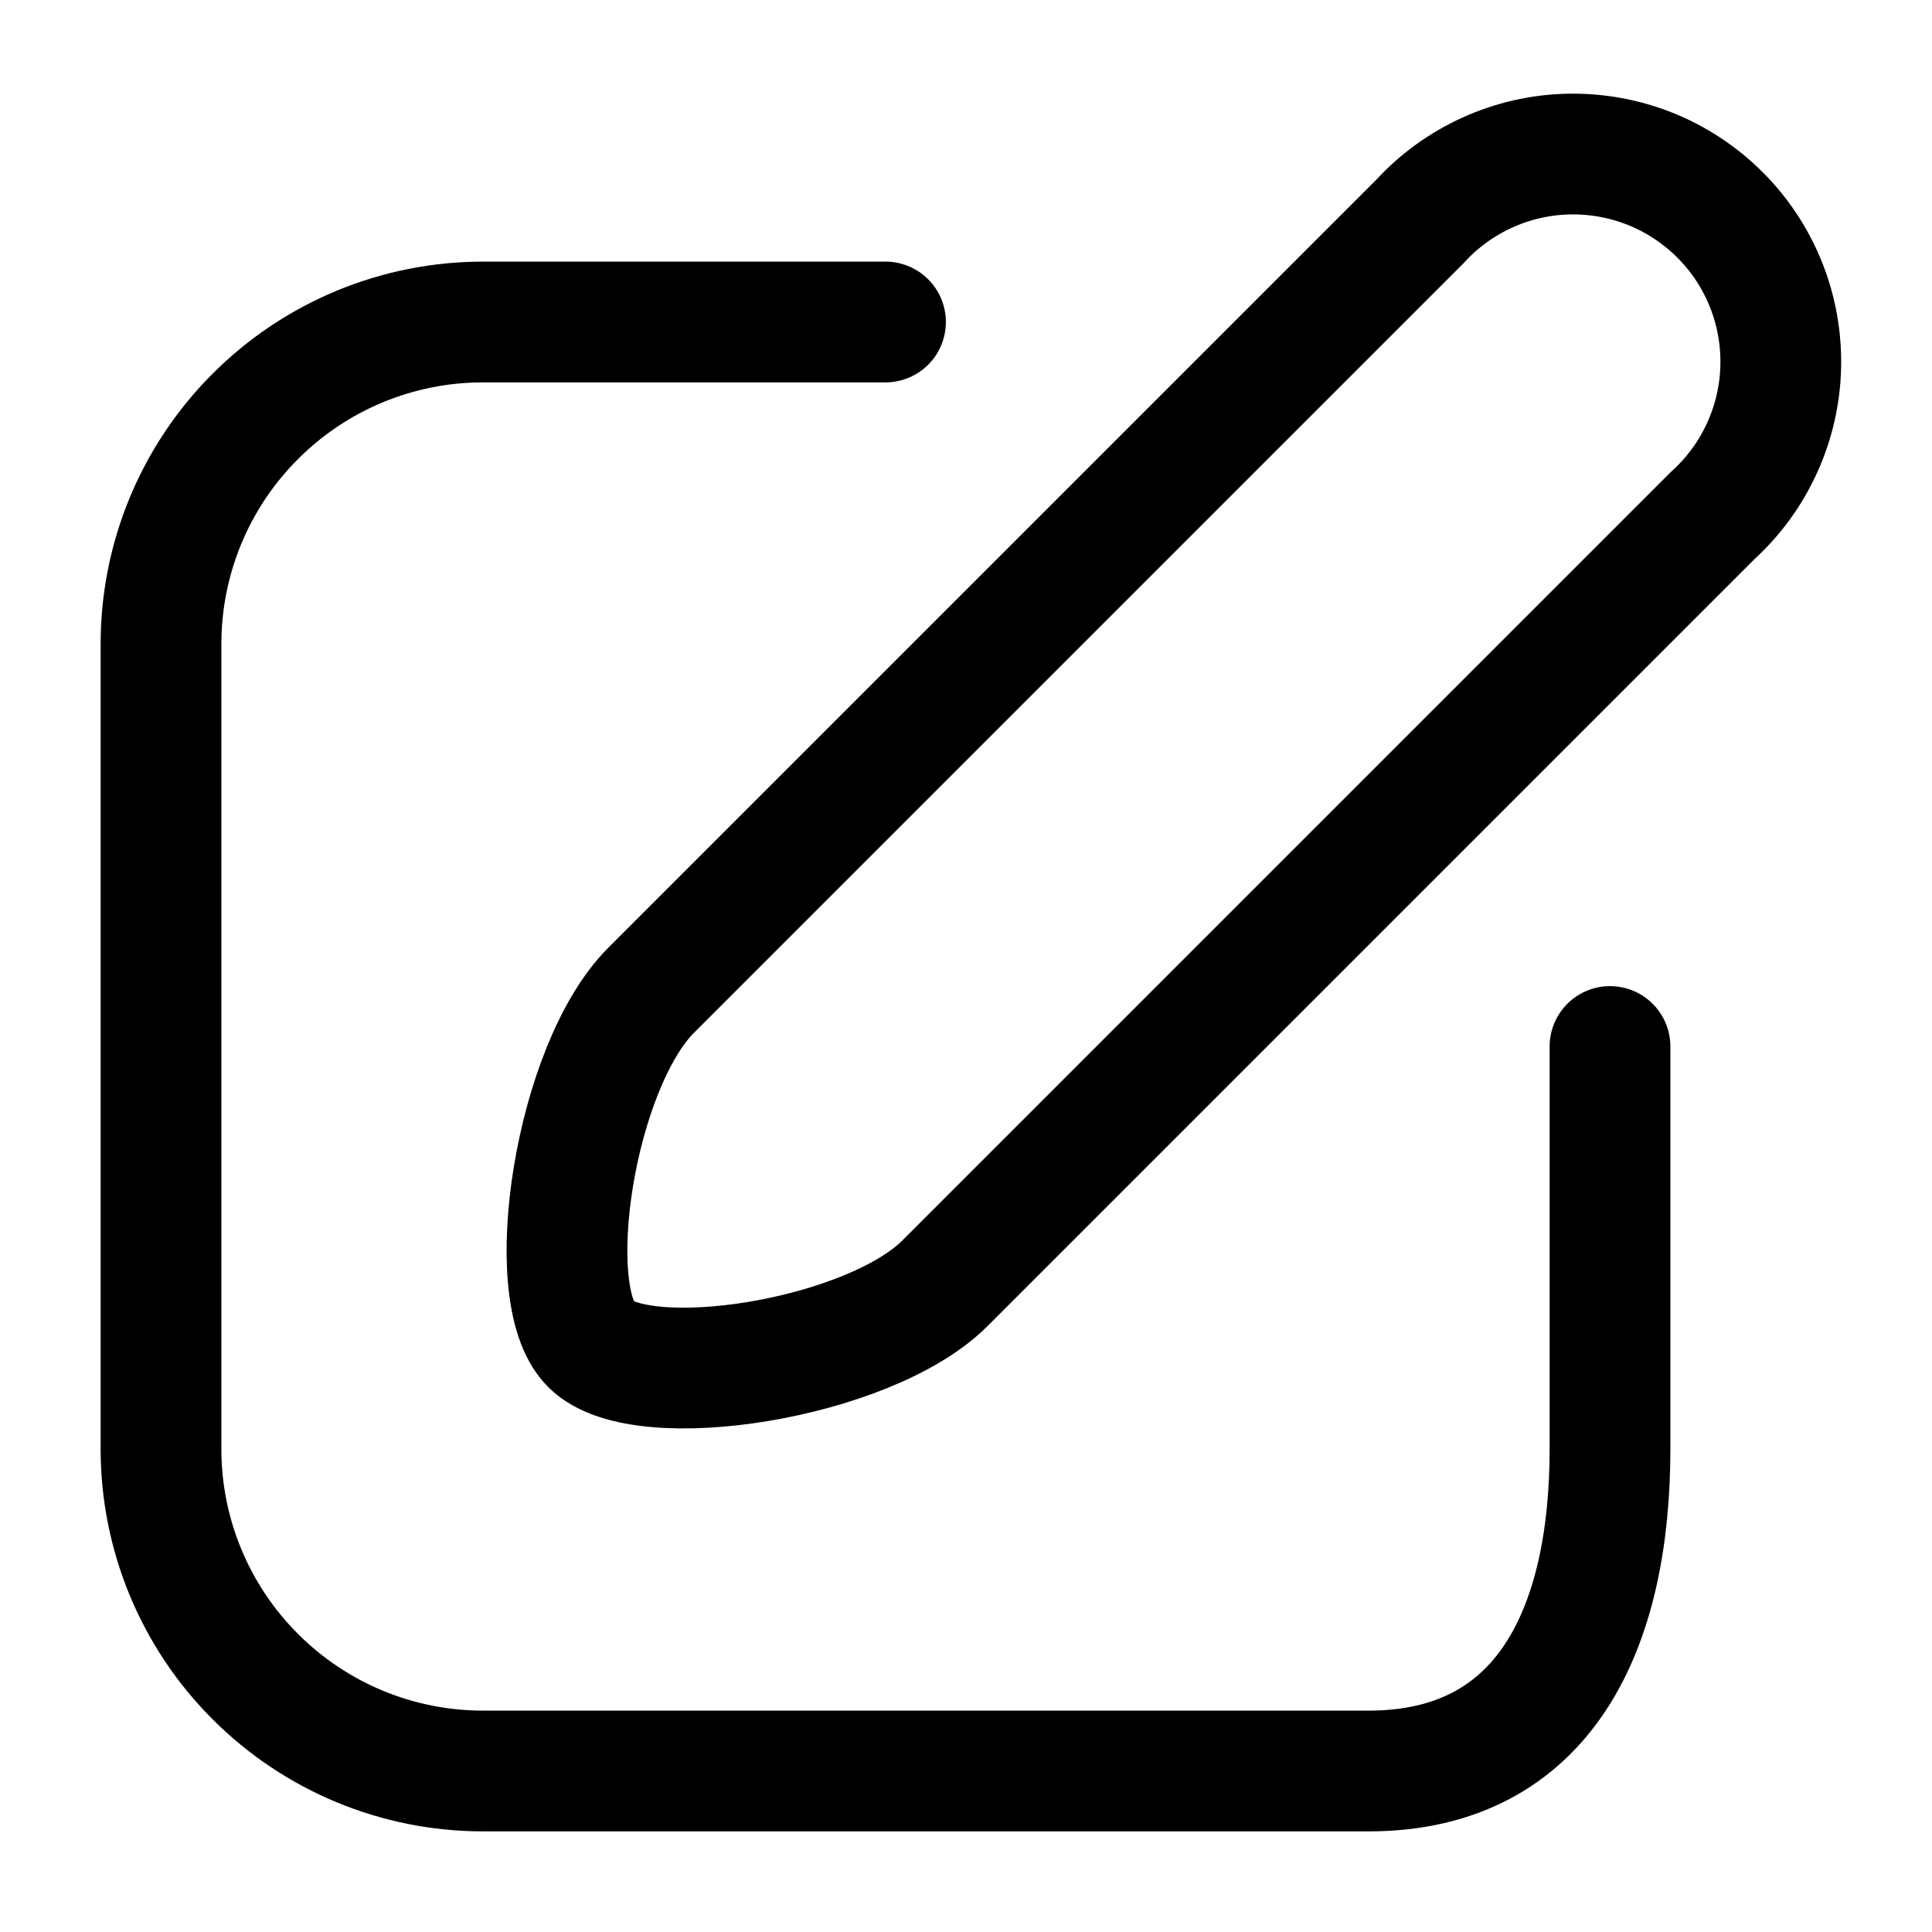
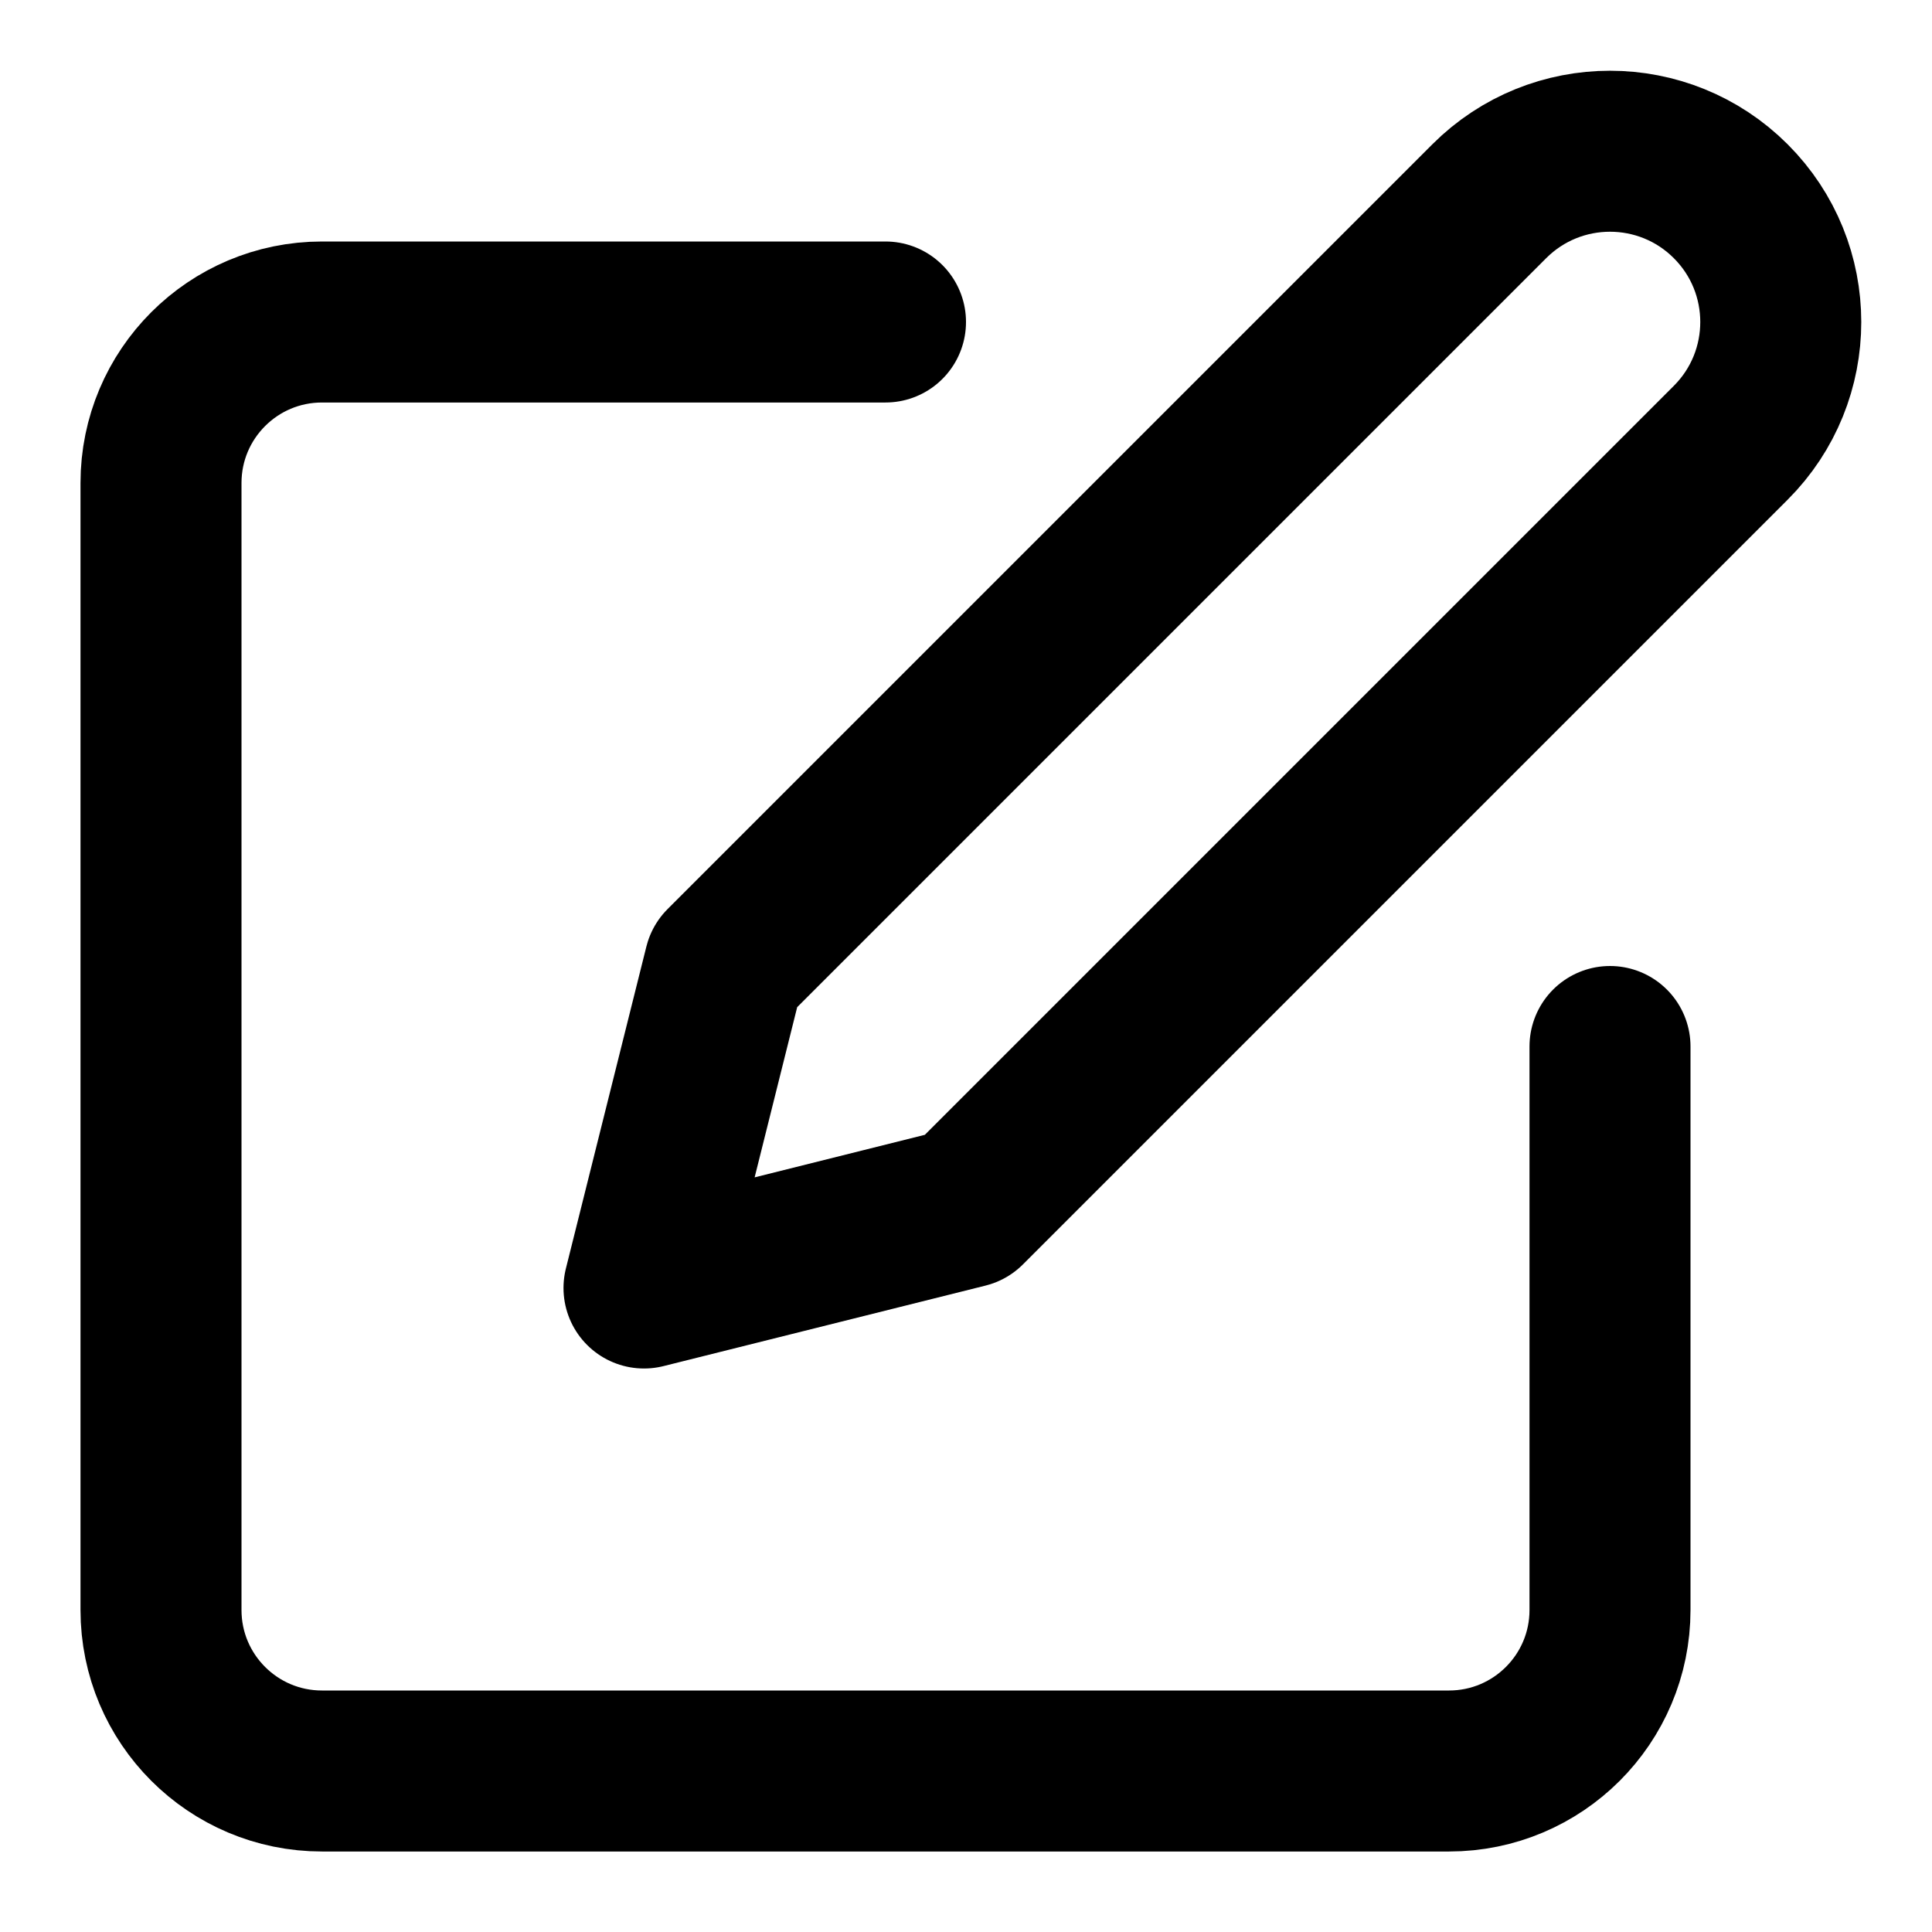
- <svg xmlns="http://www.w3.org/2000/svg" width="800px" height="800px" viewBox="0 0 24 24" fill="none">
-   <path d="M21.28 6.4L11.74 15.94C10.79 16.89 7.97 17.33 7.34 16.7C6.71 16.07 7.14 13.25 8.09 12.3L17.64 2.75C17.875 2.493 18.16 2.287 18.478 2.143C18.796 1.999 19.139 1.921 19.488 1.914C19.836 1.907 20.182 1.97 20.506 2.1C20.829 2.23 21.122 2.425 21.369 2.672C21.615 2.918 21.808 3.212 21.938 3.536C22.067 3.86 22.129 4.206 22.121 4.555C22.113 4.903 22.034 5.246 21.889 5.564C21.745 5.881 21.538 6.165 21.28 6.4V6.4Z" stroke="#000000" stroke-width="1.5" stroke-linecap="round" stroke-linejoin="round" />
-   <path d="M11 4H6C4.939 4 3.922 4.421 3.172 5.172C2.421 5.922 2 6.939 2 8V18C2 19.061 2.421 20.078 3.172 20.828C3.922 21.579 4.939 22 6 22H17C19.21 22 20 20.2 20 18V13" stroke="#000000" stroke-width="1.5" stroke-linecap="round" stroke-linejoin="round" />
+ <svg xmlns="http://www.w3.org/2000/svg" width="24" height="24" viewBox="0 0 24 24" fill="none" stroke="currentColor" stroke-width="2" stroke-linecap="round" stroke-linejoin="round">
+   <path d="M11 4H4a2 2 0 0 0-2 2v14a2 2 0 0 0 2 2h14a2 2 0 0 0 2-2v-7" />
+   <path d="M18.5 2.5a2.121 2.121 0 0 1 3 3L12 15l-4 1 1-4 9.5-9.5z" />
</svg>
